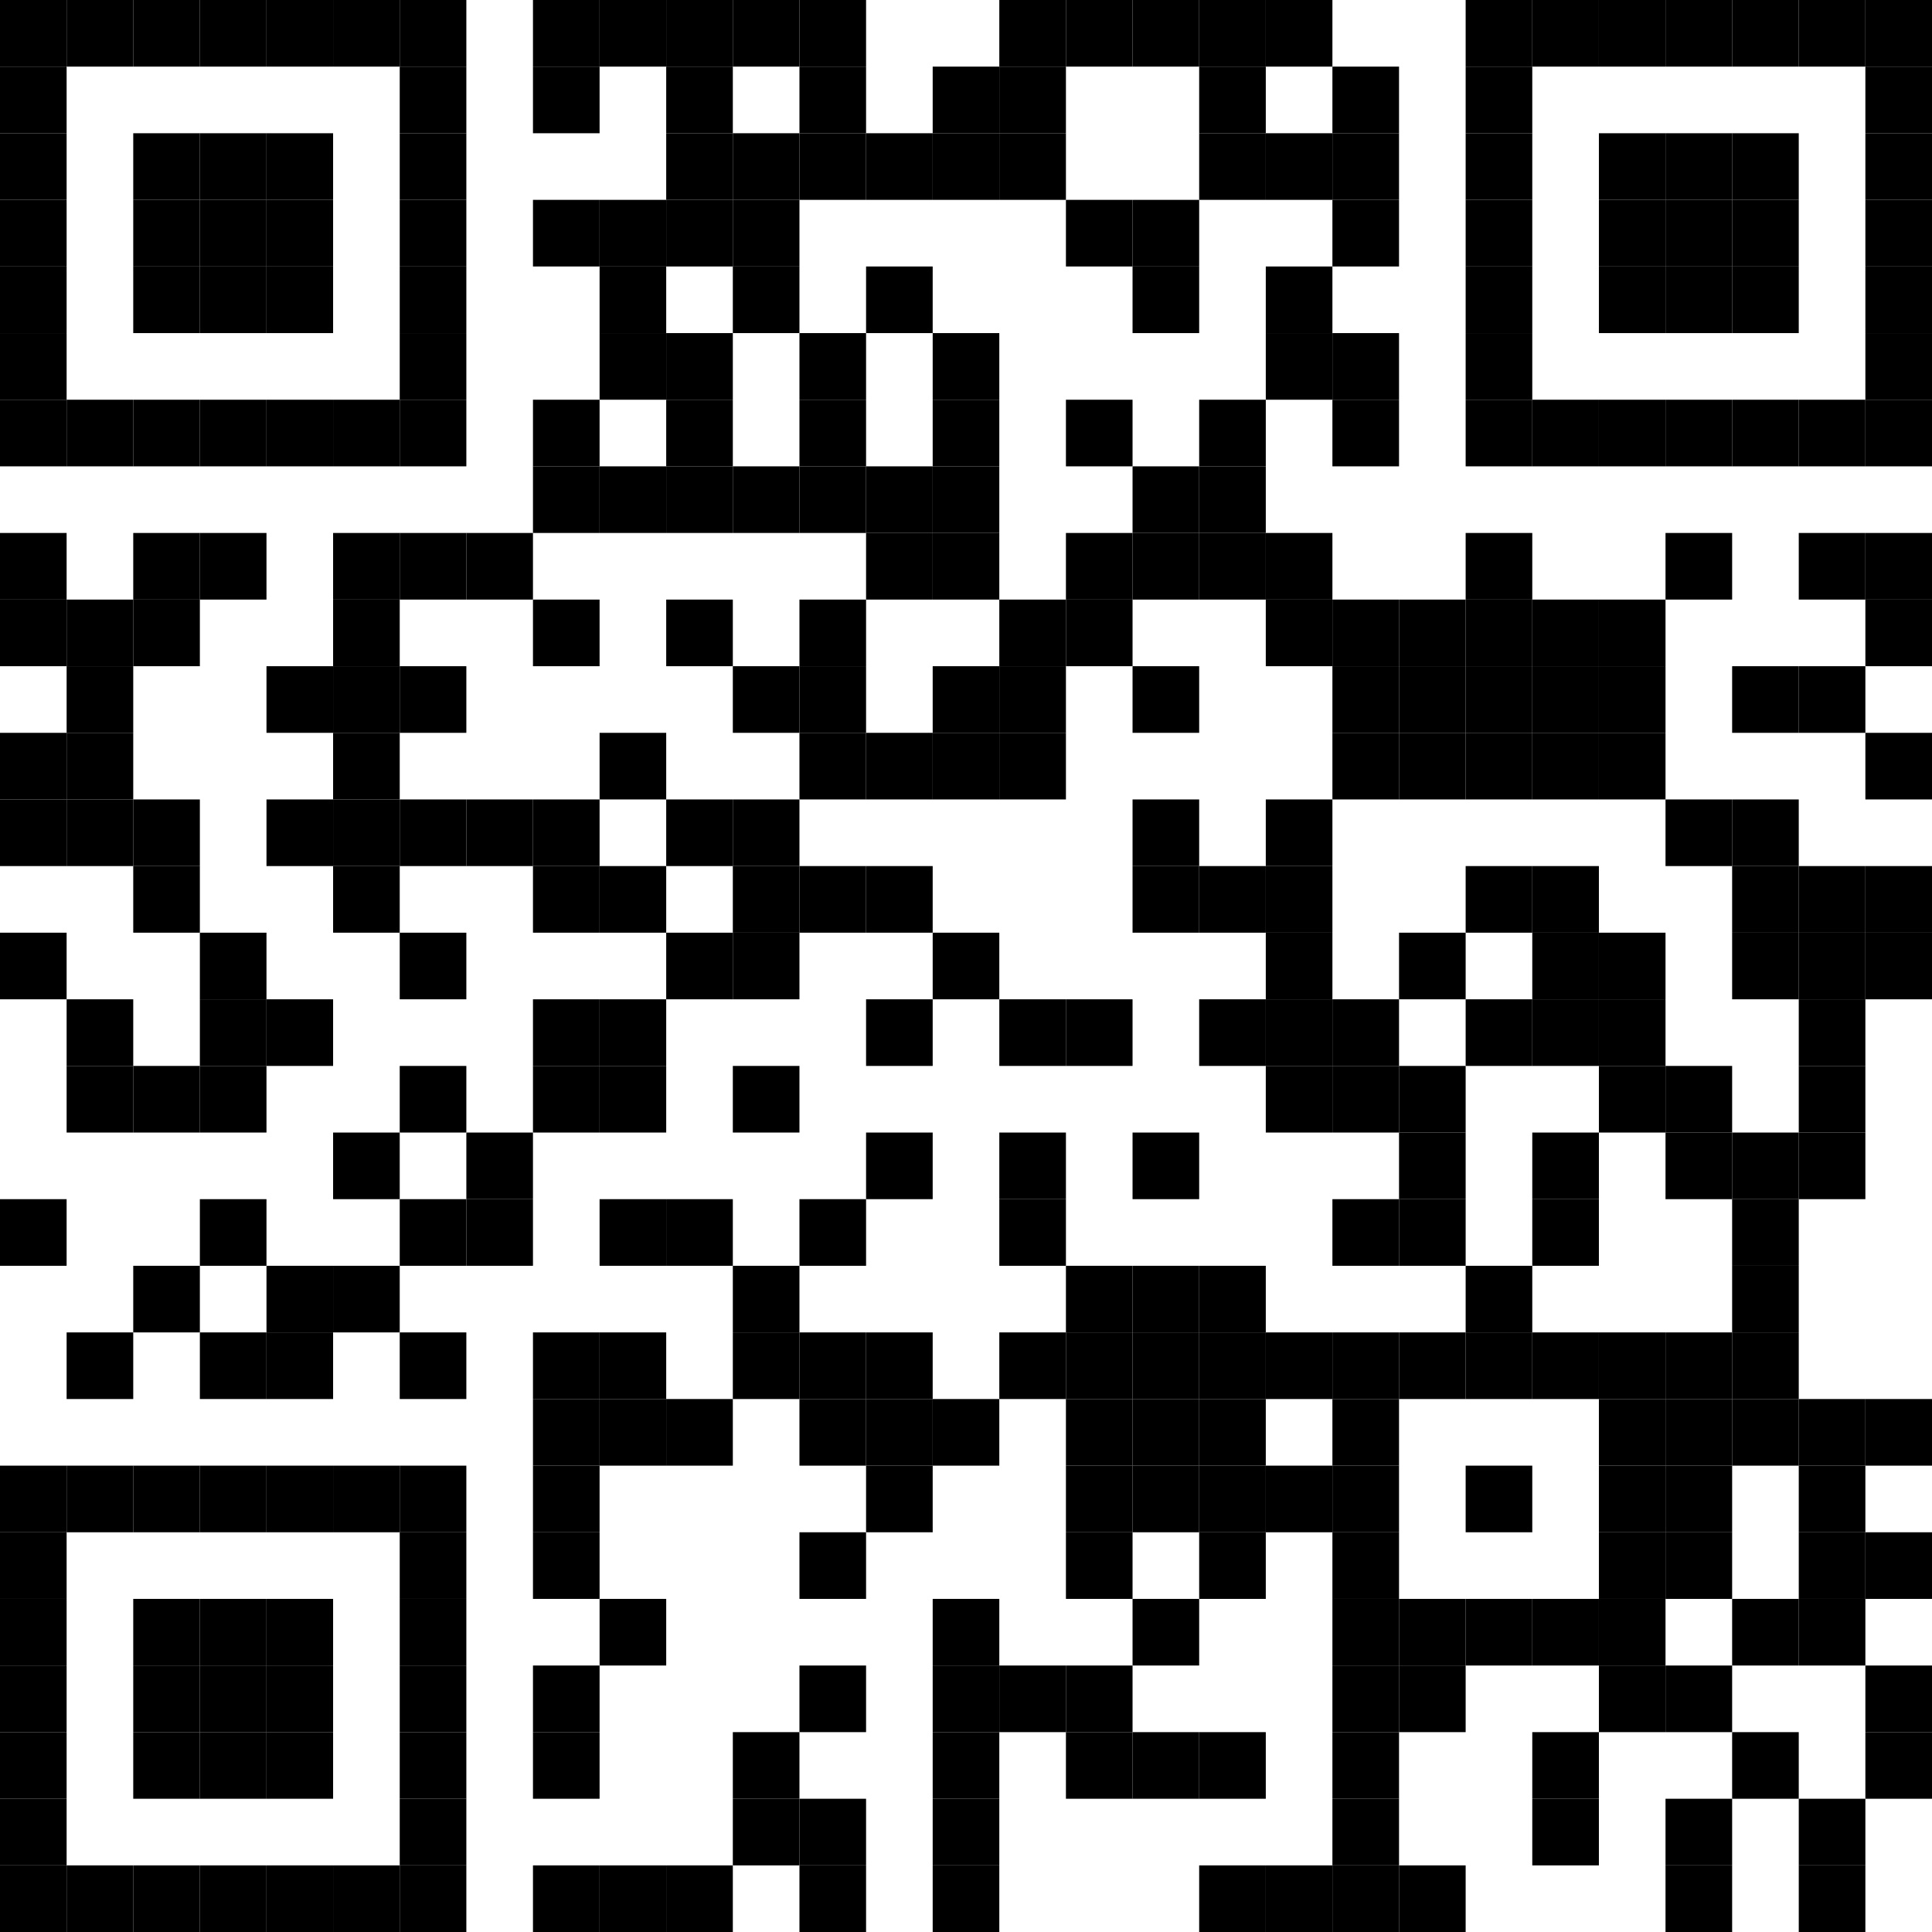
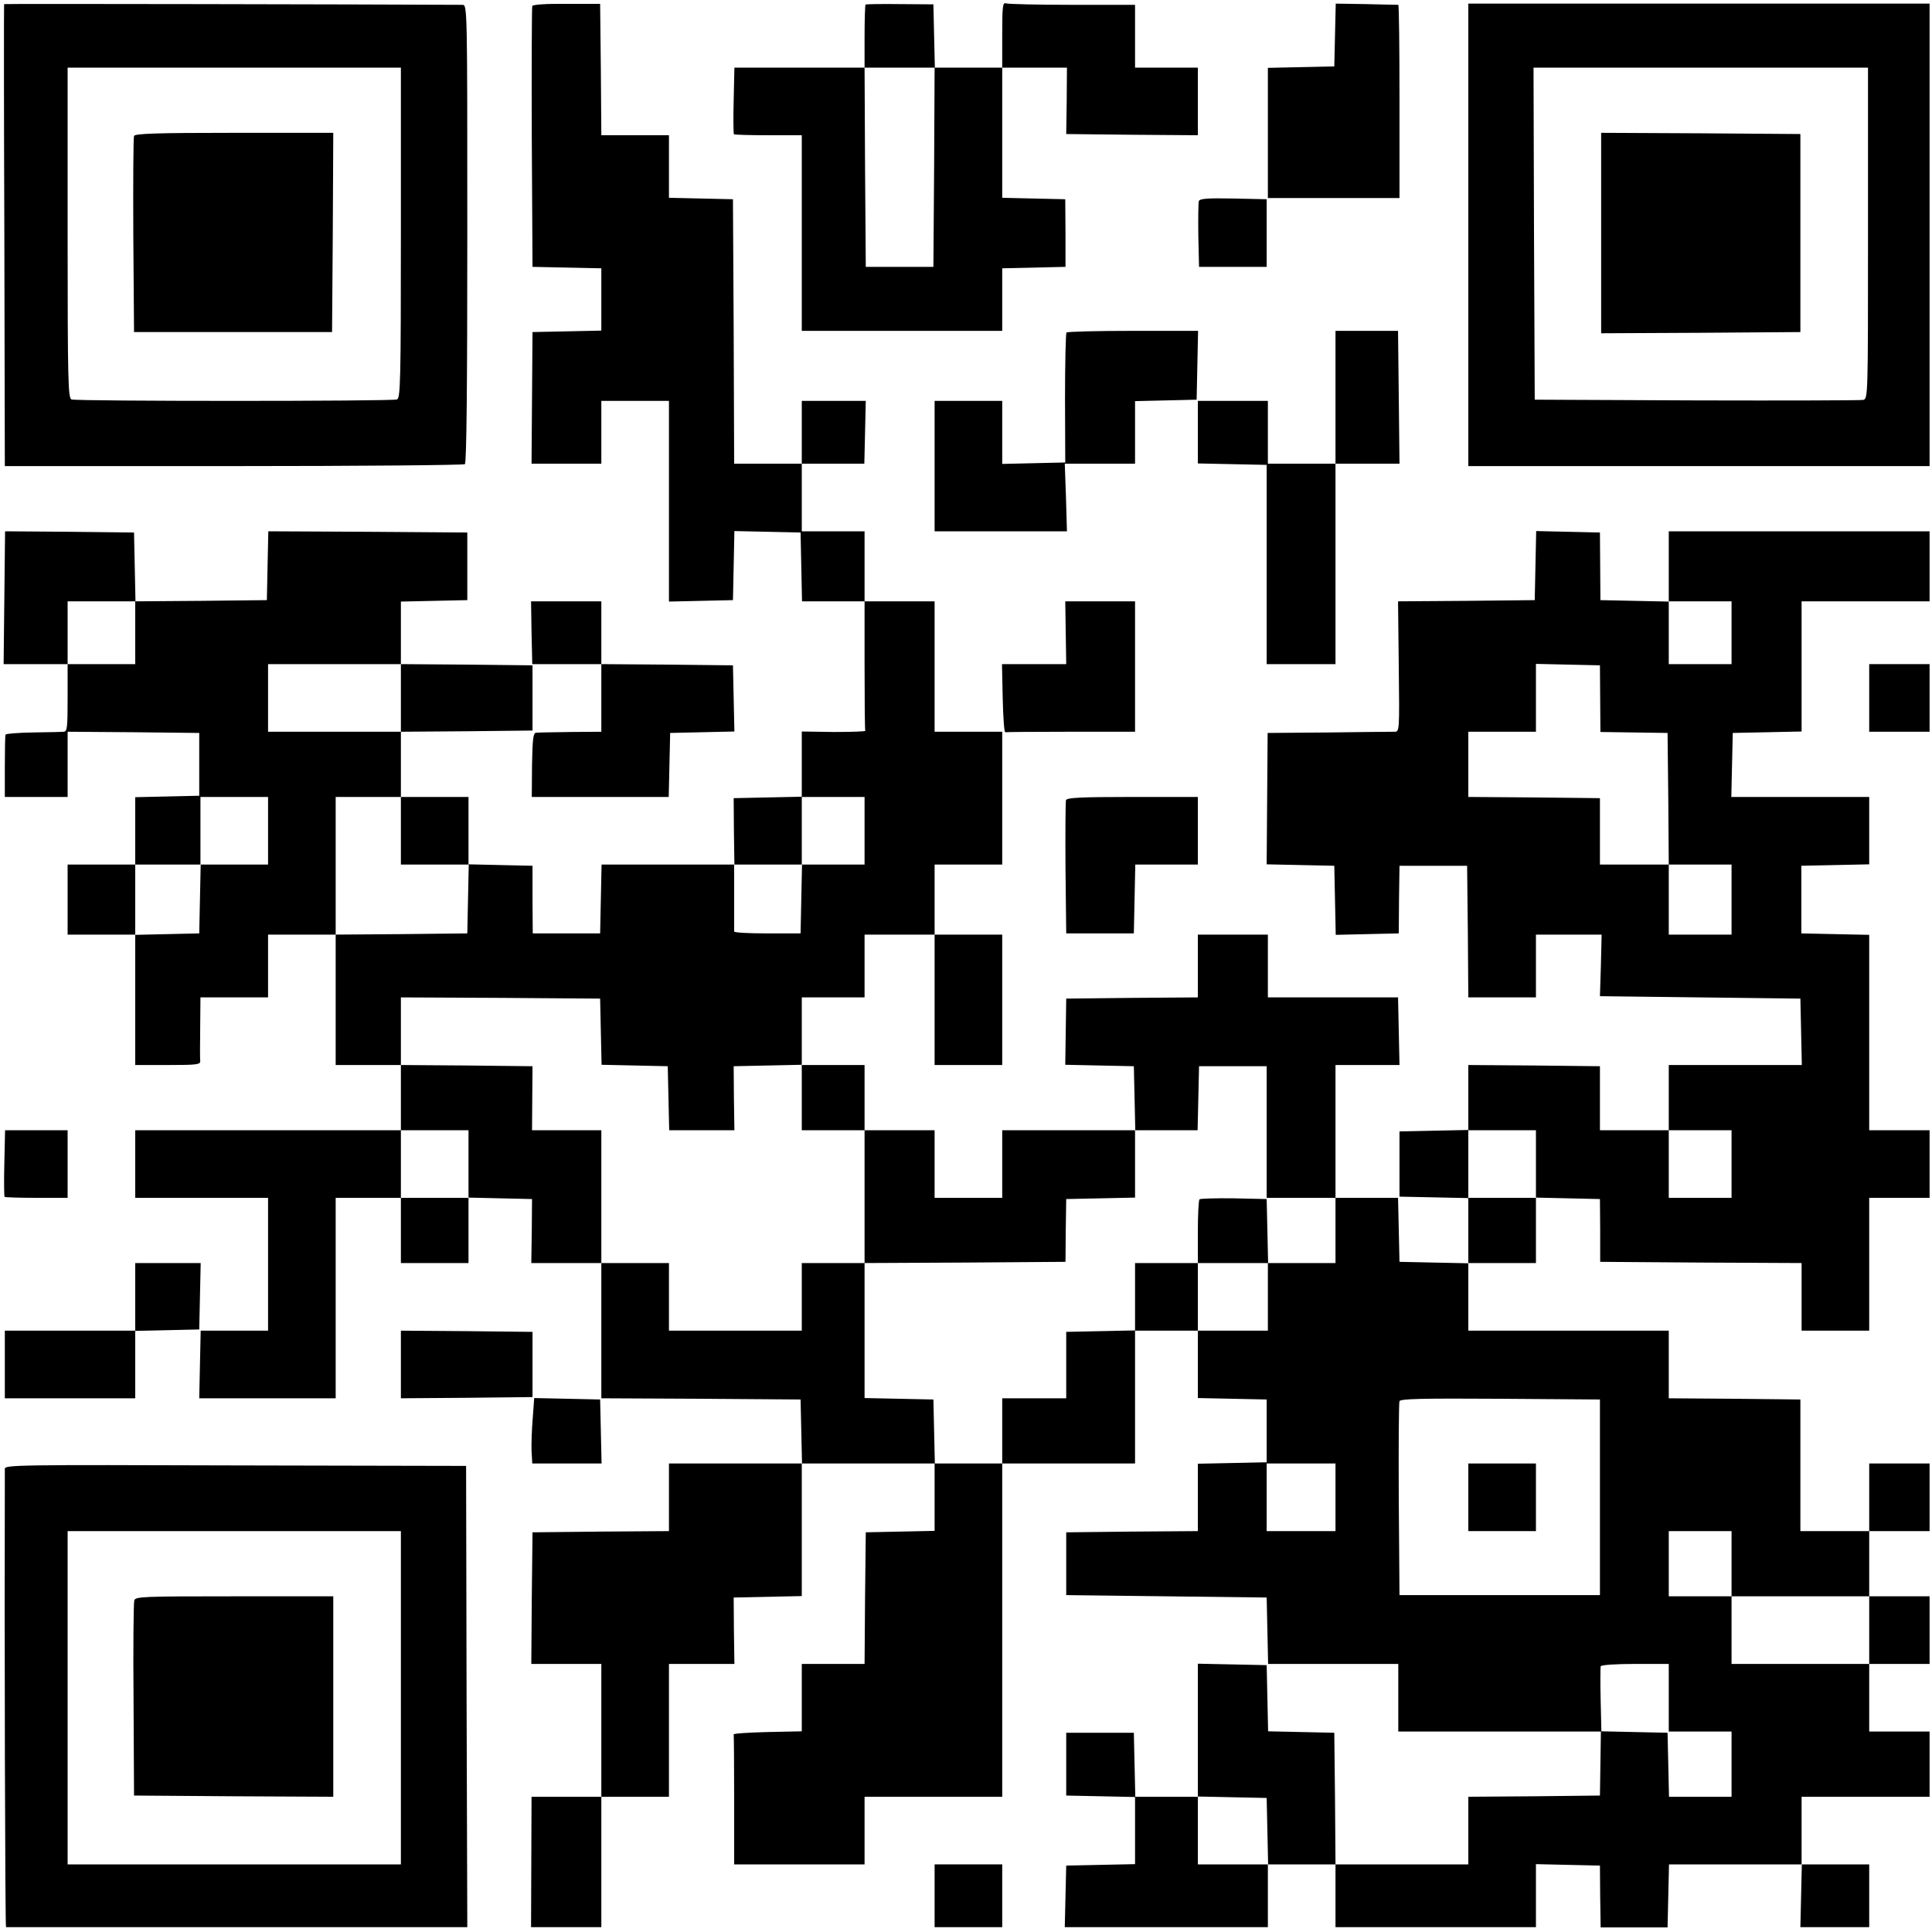
- <svg xmlns="http://www.w3.org/2000/svg" width="174" height="174" version="1.1">
-   <g id="elements" fill="black" stroke="none">
-     <rect x="0" y="0" width="6" height="6" />
-     <rect x="6" y="0" width="6" height="6" />
-     <rect x="12" y="0" width="6" height="6" />
-     <rect x="18" y="0" width="6" height="6" />
-     <rect x="24" y="0" width="6" height="6" />
-     <rect x="30" y="0" width="6" height="6" />
-     <rect x="36" y="0" width="6" height="6" />
-     <rect x="48" y="0" width="6" height="6" />
-     <rect x="54" y="0" width="6" height="6" />
-     <rect x="60" y="0" width="6" height="6" />
-     <rect x="66" y="0" width="6" height="6" />
-     <rect x="72" y="0" width="6" height="6" />
-     <rect x="90" y="0" width="6" height="6" />
-     <rect x="96" y="0" width="6" height="6" />
-     <rect x="102" y="0" width="6" height="6" />
-     <rect x="108" y="0" width="6" height="6" />
-     <rect x="114" y="0" width="6" height="6" />
-     <rect x="132" y="0" width="6" height="6" />
-     <rect x="138" y="0" width="6" height="6" />
-     <rect x="144" y="0" width="6" height="6" />
-     <rect x="150" y="0" width="6" height="6" />
-     <rect x="156" y="0" width="6" height="6" />
-     <rect x="162" y="0" width="6" height="6" />
-     <rect x="168" y="0" width="6" height="6" />
-     <rect x="0" y="6" width="6" height="6" />
-     <rect x="36" y="6" width="6" height="6" />
-     <rect x="48" y="6" width="6" height="6" />
-     <rect x="60" y="6" width="6" height="6" />
-     <rect x="72" y="6" width="6" height="6" />
-     <rect x="84" y="6" width="6" height="6" />
-     <rect x="90" y="6" width="6" height="6" />
-     <rect x="108" y="6" width="6" height="6" />
-     <rect x="120" y="6" width="6" height="6" />
-     <rect x="132" y="6" width="6" height="6" />
-     <rect x="168" y="6" width="6" height="6" />
-     <rect x="0" y="12" width="6" height="6" />
-     <rect x="12" y="12" width="6" height="6" />
-     <rect x="18" y="12" width="6" height="6" />
-     <rect x="24" y="12" width="6" height="6" />
-     <rect x="36" y="12" width="6" height="6" />
-     <rect x="60" y="12" width="6" height="6" />
-     <rect x="66" y="12" width="6" height="6" />
-     <rect x="72" y="12" width="6" height="6" />
-     <rect x="78" y="12" width="6" height="6" />
-     <rect x="84" y="12" width="6" height="6" />
-     <rect x="90" y="12" width="6" height="6" />
-     <rect x="108" y="12" width="6" height="6" />
-     <rect x="114" y="12" width="6" height="6" />
-     <rect x="120" y="12" width="6" height="6" />
-     <rect x="132" y="12" width="6" height="6" />
-     <rect x="144" y="12" width="6" height="6" />
-     <rect x="150" y="12" width="6" height="6" />
-     <rect x="156" y="12" width="6" height="6" />
-     <rect x="168" y="12" width="6" height="6" />
-     <rect x="0" y="18" width="6" height="6" />
-     <rect x="12" y="18" width="6" height="6" />
-     <rect x="18" y="18" width="6" height="6" />
-     <rect x="24" y="18" width="6" height="6" />
-     <rect x="36" y="18" width="6" height="6" />
-     <rect x="48" y="18" width="6" height="6" />
-     <rect x="54" y="18" width="6" height="6" />
-     <rect x="60" y="18" width="6" height="6" />
-     <rect x="66" y="18" width="6" height="6" />
-     <rect x="96" y="18" width="6" height="6" />
-     <rect x="102" y="18" width="6" height="6" />
-     <rect x="120" y="18" width="6" height="6" />
-     <rect x="132" y="18" width="6" height="6" />
-     <rect x="144" y="18" width="6" height="6" />
-     <rect x="150" y="18" width="6" height="6" />
-     <rect x="156" y="18" width="6" height="6" />
-     <rect x="168" y="18" width="6" height="6" />
-     <rect x="0" y="24" width="6" height="6" />
-     <rect x="12" y="24" width="6" height="6" />
-     <rect x="18" y="24" width="6" height="6" />
-     <rect x="24" y="24" width="6" height="6" />
-     <rect x="36" y="24" width="6" height="6" />
-     <rect x="54" y="24" width="6" height="6" />
-     <rect x="66" y="24" width="6" height="6" />
-     <rect x="78" y="24" width="6" height="6" />
-     <rect x="102" y="24" width="6" height="6" />
-     <rect x="114" y="24" width="6" height="6" />
-     <rect x="132" y="24" width="6" height="6" />
-     <rect x="144" y="24" width="6" height="6" />
-     <rect x="150" y="24" width="6" height="6" />
-     <rect x="156" y="24" width="6" height="6" />
-     <rect x="168" y="24" width="6" height="6" />
-     <rect x="0" y="30" width="6" height="6" />
-     <rect x="36" y="30" width="6" height="6" />
-     <rect x="54" y="30" width="6" height="6" />
-     <rect x="60" y="30" width="6" height="6" />
-     <rect x="72" y="30" width="6" height="6" />
-     <rect x="84" y="30" width="6" height="6" />
-     <rect x="114" y="30" width="6" height="6" />
-     <rect x="120" y="30" width="6" height="6" />
-     <rect x="132" y="30" width="6" height="6" />
-     <rect x="168" y="30" width="6" height="6" />
-     <rect x="0" y="36" width="6" height="6" />
-     <rect x="6" y="36" width="6" height="6" />
-     <rect x="12" y="36" width="6" height="6" />
-     <rect x="18" y="36" width="6" height="6" />
-     <rect x="24" y="36" width="6" height="6" />
-     <rect x="30" y="36" width="6" height="6" />
-     <rect x="36" y="36" width="6" height="6" />
-     <rect x="48" y="36" width="6" height="6" />
-     <rect x="60" y="36" width="6" height="6" />
-     <rect x="72" y="36" width="6" height="6" />
-     <rect x="84" y="36" width="6" height="6" />
-     <rect x="96" y="36" width="6" height="6" />
-     <rect x="108" y="36" width="6" height="6" />
-     <rect x="120" y="36" width="6" height="6" />
-     <rect x="132" y="36" width="6" height="6" />
-     <rect x="138" y="36" width="6" height="6" />
-     <rect x="144" y="36" width="6" height="6" />
-     <rect x="150" y="36" width="6" height="6" />
-     <rect x="156" y="36" width="6" height="6" />
-     <rect x="162" y="36" width="6" height="6" />
-     <rect x="168" y="36" width="6" height="6" />
-     <rect x="48" y="42" width="6" height="6" />
-     <rect x="54" y="42" width="6" height="6" />
-     <rect x="60" y="42" width="6" height="6" />
-     <rect x="66" y="42" width="6" height="6" />
-     <rect x="72" y="42" width="6" height="6" />
-     <rect x="78" y="42" width="6" height="6" />
-     <rect x="84" y="42" width="6" height="6" />
-     <rect x="102" y="42" width="6" height="6" />
-     <rect x="108" y="42" width="6" height="6" />
-     <rect x="0" y="48" width="6" height="6" />
-     <rect x="12" y="48" width="6" height="6" />
-     <rect x="18" y="48" width="6" height="6" />
-     <rect x="30" y="48" width="6" height="6" />
-     <rect x="36" y="48" width="6" height="6" />
-     <rect x="42" y="48" width="6" height="6" />
-     <rect x="78" y="48" width="6" height="6" />
-     <rect x="84" y="48" width="6" height="6" />
-     <rect x="96" y="48" width="6" height="6" />
-     <rect x="102" y="48" width="6" height="6" />
-     <rect x="108" y="48" width="6" height="6" />
-     <rect x="114" y="48" width="6" height="6" />
-     <rect x="132" y="48" width="6" height="6" />
-     <rect x="150" y="48" width="6" height="6" />
-     <rect x="162" y="48" width="6" height="6" />
-     <rect x="168" y="48" width="6" height="6" />
-     <rect x="0" y="54" width="6" height="6" />
-     <rect x="6" y="54" width="6" height="6" />
-     <rect x="12" y="54" width="6" height="6" />
-     <rect x="30" y="54" width="6" height="6" />
-     <rect x="48" y="54" width="6" height="6" />
-     <rect x="60" y="54" width="6" height="6" />
-     <rect x="72" y="54" width="6" height="6" />
-     <rect x="90" y="54" width="6" height="6" />
-     <rect x="96" y="54" width="6" height="6" />
-     <rect x="114" y="54" width="6" height="6" />
-     <rect x="120" y="54" width="6" height="6" />
-     <rect x="126" y="54" width="6" height="6" />
-     <rect x="132" y="54" width="6" height="6" />
-     <rect x="138" y="54" width="6" height="6" />
-     <rect x="144" y="54" width="6" height="6" />
-     <rect x="168" y="54" width="6" height="6" />
-     <rect x="6" y="60" width="6" height="6" />
-     <rect x="24" y="60" width="6" height="6" />
-     <rect x="30" y="60" width="6" height="6" />
-     <rect x="36" y="60" width="6" height="6" />
-     <rect x="66" y="60" width="6" height="6" />
-     <rect x="72" y="60" width="6" height="6" />
-     <rect x="84" y="60" width="6" height="6" />
-     <rect x="90" y="60" width="6" height="6" />
-     <rect x="102" y="60" width="6" height="6" />
-     <rect x="120" y="60" width="6" height="6" />
-     <rect x="126" y="60" width="6" height="6" />
-     <rect x="132" y="60" width="6" height="6" />
-     <rect x="138" y="60" width="6" height="6" />
-     <rect x="144" y="60" width="6" height="6" />
-     <rect x="156" y="60" width="6" height="6" />
-     <rect x="162" y="60" width="6" height="6" />
-     <rect x="0" y="66" width="6" height="6" />
-     <rect x="6" y="66" width="6" height="6" />
-     <rect x="30" y="66" width="6" height="6" />
-     <rect x="54" y="66" width="6" height="6" />
-     <rect x="72" y="66" width="6" height="6" />
-     <rect x="78" y="66" width="6" height="6" />
-     <rect x="84" y="66" width="6" height="6" />
-     <rect x="90" y="66" width="6" height="6" />
-     <rect x="120" y="66" width="6" height="6" />
-     <rect x="126" y="66" width="6" height="6" />
-     <rect x="132" y="66" width="6" height="6" />
-     <rect x="138" y="66" width="6" height="6" />
-     <rect x="144" y="66" width="6" height="6" />
-     <rect x="168" y="66" width="6" height="6" />
-     <rect x="0" y="72" width="6" height="6" />
-     <rect x="6" y="72" width="6" height="6" />
-     <rect x="12" y="72" width="6" height="6" />
-     <rect x="24" y="72" width="6" height="6" />
-     <rect x="30" y="72" width="6" height="6" />
-     <rect x="36" y="72" width="6" height="6" />
-     <rect x="42" y="72" width="6" height="6" />
-     <rect x="48" y="72" width="6" height="6" />
-     <rect x="60" y="72" width="6" height="6" />
-     <rect x="66" y="72" width="6" height="6" />
-     <rect x="102" y="72" width="6" height="6" />
-     <rect x="114" y="72" width="6" height="6" />
-     <rect x="150" y="72" width="6" height="6" />
-     <rect x="156" y="72" width="6" height="6" />
-     <rect x="12" y="78" width="6" height="6" />
-     <rect x="30" y="78" width="6" height="6" />
-     <rect x="48" y="78" width="6" height="6" />
-     <rect x="54" y="78" width="6" height="6" />
-     <rect x="66" y="78" width="6" height="6" />
-     <rect x="72" y="78" width="6" height="6" />
-     <rect x="78" y="78" width="6" height="6" />
-     <rect x="102" y="78" width="6" height="6" />
-     <rect x="108" y="78" width="6" height="6" />
-     <rect x="114" y="78" width="6" height="6" />
-     <rect x="132" y="78" width="6" height="6" />
-     <rect x="138" y="78" width="6" height="6" />
-     <rect x="156" y="78" width="6" height="6" />
-     <rect x="162" y="78" width="6" height="6" />
-     <rect x="168" y="78" width="6" height="6" />
-     <rect x="0" y="84" width="6" height="6" />
-     <rect x="18" y="84" width="6" height="6" />
-     <rect x="36" y="84" width="6" height="6" />
-     <rect x="60" y="84" width="6" height="6" />
-     <rect x="66" y="84" width="6" height="6" />
-     <rect x="84" y="84" width="6" height="6" />
-     <rect x="114" y="84" width="6" height="6" />
-     <rect x="126" y="84" width="6" height="6" />
-     <rect x="138" y="84" width="6" height="6" />
-     <rect x="144" y="84" width="6" height="6" />
-     <rect x="156" y="84" width="6" height="6" />
-     <rect x="162" y="84" width="6" height="6" />
-     <rect x="168" y="84" width="6" height="6" />
-     <rect x="6" y="90" width="6" height="6" />
-     <rect x="18" y="90" width="6" height="6" />
-     <rect x="24" y="90" width="6" height="6" />
-     <rect x="48" y="90" width="6" height="6" />
-     <rect x="54" y="90" width="6" height="6" />
-     <rect x="78" y="90" width="6" height="6" />
-     <rect x="90" y="90" width="6" height="6" />
-     <rect x="96" y="90" width="6" height="6" />
-     <rect x="108" y="90" width="6" height="6" />
-     <rect x="114" y="90" width="6" height="6" />
-     <rect x="120" y="90" width="6" height="6" />
-     <rect x="132" y="90" width="6" height="6" />
-     <rect x="138" y="90" width="6" height="6" />
-     <rect x="144" y="90" width="6" height="6" />
-     <rect x="162" y="90" width="6" height="6" />
-     <rect x="6" y="96" width="6" height="6" />
-     <rect x="12" y="96" width="6" height="6" />
-     <rect x="18" y="96" width="6" height="6" />
-     <rect x="36" y="96" width="6" height="6" />
-     <rect x="48" y="96" width="6" height="6" />
-     <rect x="54" y="96" width="6" height="6" />
-     <rect x="66" y="96" width="6" height="6" />
-     <rect x="114" y="96" width="6" height="6" />
-     <rect x="120" y="96" width="6" height="6" />
-     <rect x="126" y="96" width="6" height="6" />
-     <rect x="144" y="96" width="6" height="6" />
-     <rect x="150" y="96" width="6" height="6" />
-     <rect x="162" y="96" width="6" height="6" />
-     <rect x="30" y="102" width="6" height="6" />
-     <rect x="42" y="102" width="6" height="6" />
-     <rect x="78" y="102" width="6" height="6" />
-     <rect x="90" y="102" width="6" height="6" />
-     <rect x="102" y="102" width="6" height="6" />
-     <rect x="126" y="102" width="6" height="6" />
-     <rect x="138" y="102" width="6" height="6" />
-     <rect x="150" y="102" width="6" height="6" />
-     <rect x="156" y="102" width="6" height="6" />
-     <rect x="162" y="102" width="6" height="6" />
-     <rect x="0" y="108" width="6" height="6" />
-     <rect x="18" y="108" width="6" height="6" />
-     <rect x="36" y="108" width="6" height="6" />
-     <rect x="42" y="108" width="6" height="6" />
-     <rect x="54" y="108" width="6" height="6" />
-     <rect x="60" y="108" width="6" height="6" />
-     <rect x="72" y="108" width="6" height="6" />
-     <rect x="90" y="108" width="6" height="6" />
-     <rect x="120" y="108" width="6" height="6" />
-     <rect x="126" y="108" width="6" height="6" />
-     <rect x="138" y="108" width="6" height="6" />
-     <rect x="156" y="108" width="6" height="6" />
-     <rect x="12" y="114" width="6" height="6" />
-     <rect x="24" y="114" width="6" height="6" />
-     <rect x="30" y="114" width="6" height="6" />
-     <rect x="66" y="114" width="6" height="6" />
-     <rect x="96" y="114" width="6" height="6" />
-     <rect x="102" y="114" width="6" height="6" />
-     <rect x="108" y="114" width="6" height="6" />
-     <rect x="132" y="114" width="6" height="6" />
-     <rect x="156" y="114" width="6" height="6" />
-     <rect x="6" y="120" width="6" height="6" />
-     <rect x="18" y="120" width="6" height="6" />
-     <rect x="24" y="120" width="6" height="6" />
-     <rect x="36" y="120" width="6" height="6" />
-     <rect x="48" y="120" width="6" height="6" />
-     <rect x="54" y="120" width="6" height="6" />
-     <rect x="66" y="120" width="6" height="6" />
-     <rect x="72" y="120" width="6" height="6" />
-     <rect x="78" y="120" width="6" height="6" />
-     <rect x="90" y="120" width="6" height="6" />
-     <rect x="96" y="120" width="6" height="6" />
-     <rect x="102" y="120" width="6" height="6" />
-     <rect x="108" y="120" width="6" height="6" />
-     <rect x="114" y="120" width="6" height="6" />
-     <rect x="120" y="120" width="6" height="6" />
-     <rect x="126" y="120" width="6" height="6" />
-     <rect x="132" y="120" width="6" height="6" />
-     <rect x="138" y="120" width="6" height="6" />
-     <rect x="144" y="120" width="6" height="6" />
-     <rect x="150" y="120" width="6" height="6" />
-     <rect x="156" y="120" width="6" height="6" />
-     <rect x="48" y="126" width="6" height="6" />
-     <rect x="54" y="126" width="6" height="6" />
-     <rect x="60" y="126" width="6" height="6" />
-     <rect x="72" y="126" width="6" height="6" />
-     <rect x="78" y="126" width="6" height="6" />
-     <rect x="84" y="126" width="6" height="6" />
-     <rect x="96" y="126" width="6" height="6" />
-     <rect x="102" y="126" width="6" height="6" />
-     <rect x="108" y="126" width="6" height="6" />
-     <rect x="120" y="126" width="6" height="6" />
-     <rect x="144" y="126" width="6" height="6" />
-     <rect x="150" y="126" width="6" height="6" />
-     <rect x="156" y="126" width="6" height="6" />
-     <rect x="162" y="126" width="6" height="6" />
-     <rect x="168" y="126" width="6" height="6" />
-     <rect x="0" y="132" width="6" height="6" />
-     <rect x="6" y="132" width="6" height="6" />
-     <rect x="12" y="132" width="6" height="6" />
-     <rect x="18" y="132" width="6" height="6" />
-     <rect x="24" y="132" width="6" height="6" />
-     <rect x="30" y="132" width="6" height="6" />
-     <rect x="36" y="132" width="6" height="6" />
-     <rect x="48" y="132" width="6" height="6" />
-     <rect x="78" y="132" width="6" height="6" />
-     <rect x="96" y="132" width="6" height="6" />
-     <rect x="102" y="132" width="6" height="6" />
-     <rect x="108" y="132" width="6" height="6" />
-     <rect x="114" y="132" width="6" height="6" />
-     <rect x="120" y="132" width="6" height="6" />
-     <rect x="132" y="132" width="6" height="6" />
-     <rect x="144" y="132" width="6" height="6" />
-     <rect x="150" y="132" width="6" height="6" />
-     <rect x="162" y="132" width="6" height="6" />
-     <rect x="0" y="138" width="6" height="6" />
-     <rect x="36" y="138" width="6" height="6" />
-     <rect x="48" y="138" width="6" height="6" />
-     <rect x="72" y="138" width="6" height="6" />
-     <rect x="96" y="138" width="6" height="6" />
-     <rect x="108" y="138" width="6" height="6" />
-     <rect x="120" y="138" width="6" height="6" />
-     <rect x="144" y="138" width="6" height="6" />
-     <rect x="150" y="138" width="6" height="6" />
-     <rect x="162" y="138" width="6" height="6" />
-     <rect x="168" y="138" width="6" height="6" />
-     <rect x="0" y="144" width="6" height="6" />
-     <rect x="12" y="144" width="6" height="6" />
-     <rect x="18" y="144" width="6" height="6" />
-     <rect x="24" y="144" width="6" height="6" />
-     <rect x="36" y="144" width="6" height="6" />
-     <rect x="54" y="144" width="6" height="6" />
-     <rect x="84" y="144" width="6" height="6" />
-     <rect x="102" y="144" width="6" height="6" />
-     <rect x="120" y="144" width="6" height="6" />
-     <rect x="126" y="144" width="6" height="6" />
-     <rect x="132" y="144" width="6" height="6" />
-     <rect x="138" y="144" width="6" height="6" />
-     <rect x="144" y="144" width="6" height="6" />
-     <rect x="156" y="144" width="6" height="6" />
-     <rect x="162" y="144" width="6" height="6" />
-     <rect x="0" y="150" width="6" height="6" />
-     <rect x="12" y="150" width="6" height="6" />
-     <rect x="18" y="150" width="6" height="6" />
-     <rect x="24" y="150" width="6" height="6" />
-     <rect x="36" y="150" width="6" height="6" />
-     <rect x="48" y="150" width="6" height="6" />
-     <rect x="72" y="150" width="6" height="6" />
-     <rect x="84" y="150" width="6" height="6" />
-     <rect x="90" y="150" width="6" height="6" />
-     <rect x="96" y="150" width="6" height="6" />
-     <rect x="120" y="150" width="6" height="6" />
-     <rect x="126" y="150" width="6" height="6" />
-     <rect x="144" y="150" width="6" height="6" />
-     <rect x="150" y="150" width="6" height="6" />
-     <rect x="168" y="150" width="6" height="6" />
-     <rect x="0" y="156" width="6" height="6" />
-     <rect x="12" y="156" width="6" height="6" />
-     <rect x="18" y="156" width="6" height="6" />
-     <rect x="24" y="156" width="6" height="6" />
-     <rect x="36" y="156" width="6" height="6" />
-     <rect x="48" y="156" width="6" height="6" />
-     <rect x="66" y="156" width="6" height="6" />
-     <rect x="84" y="156" width="6" height="6" />
-     <rect x="96" y="156" width="6" height="6" />
-     <rect x="102" y="156" width="6" height="6" />
-     <rect x="108" y="156" width="6" height="6" />
-     <rect x="120" y="156" width="6" height="6" />
-     <rect x="138" y="156" width="6" height="6" />
-     <rect x="156" y="156" width="6" height="6" />
-     <rect x="168" y="156" width="6" height="6" />
-     <rect x="0" y="162" width="6" height="6" />
-     <rect x="36" y="162" width="6" height="6" />
-     <rect x="66" y="162" width="6" height="6" />
-     <rect x="72" y="162" width="6" height="6" />
-     <rect x="84" y="162" width="6" height="6" />
-     <rect x="120" y="162" width="6" height="6" />
-     <rect x="138" y="162" width="6" height="6" />
-     <rect x="150" y="162" width="6" height="6" />
-     <rect x="162" y="162" width="6" height="6" />
-     <rect x="0" y="168" width="6" height="6" />
-     <rect x="6" y="168" width="6" height="6" />
-     <rect x="12" y="168" width="6" height="6" />
-     <rect x="18" y="168" width="6" height="6" />
-     <rect x="24" y="168" width="6" height="6" />
-     <rect x="30" y="168" width="6" height="6" />
-     <rect x="36" y="168" width="6" height="6" />
-     <rect x="48" y="168" width="6" height="6" />
-     <rect x="54" y="168" width="6" height="6" />
-     <rect x="60" y="168" width="6" height="6" />
-     <rect x="72" y="168" width="6" height="6" />
-     <rect x="84" y="168" width="6" height="6" />
-     <rect x="108" y="168" width="6" height="6" />
-     <rect x="114" y="168" width="6" height="6" />
-     <rect x="120" y="168" width="6" height="6" />
-     <rect x="126" y="168" width="6" height="6" />
-     <rect x="150" y="168" width="6" height="6" />
-     <rect x="162" y="168" width="6" height="6" />
+ <svg xmlns="http://www.w3.org/2000/svg" version="1.0" width="800pt" height="800pt" viewBox="0 0 800 800" preserveAspectRatio="xMidYMid meet">
+   <g transform="translate(0,800) scale(0.1,-0.1)" fill="#000000" stroke="none">
+     <path d="M17 7983 c-1 -1 -1 -431 1 -957 l2 -956 948 0 c521 0 952 4 957 8 7 5 10 334 10 955 0 940 0 947 -20 947 -356 2 -1897 5 -1898 3z m1643 -947 c0 -614 -2 -684 -16 -690 -20 -8 -1328 -8 -1348 0 -14 6 -16 76 -16 690 l0 684 690 0 690 0 0 -684z" />
+     <path d="M555 7437 c-3 -6 -4 -192 -3 -412 l3 -400 410 0 410 0 3 413 2 412 -410 0 c-320 0 -412 -3 -415 -13z" />
+     <path d="M2204 7975 c-2 -5 -3 -251 -2 -545 l3 -535 143 -3 142 -3 0 -129 0 -129 -142 -3 -143 -3 -2 -272 -2 -273 144 0 145 0 0 130 0 130 140 0 140 0 0 -415 0 -416 133 3 132 3 3 143 3 143 137 -3 137 -3 3 -142 3 -143 129 0 130 0 0 -265 c0 -146 1 -268 3 -271 1 -3 -58 -5 -130 -5 l-133 2 0 -135 0 -135 -141 -3 -141 -3 1 -137 2 -138 -275 0 -275 0 -3 -143 -3 -142 -140 0 -139 0 -1 140 0 140 -132 3 -133 3 0 139 0 140 -140 0 -140 0 0 135 0 135 273 2 272 3 0 135 0 135 -272 3 -273 2 0 130 0 129 138 3 137 3 0 140 0 140 -412 3 -412 2 -3 -142 -3 -143 -272 -3 -272 -2 -3 142 -3 143 -267 3 -267 2 -3 -275 -3 -275 133 0 132 0 0 -140 c0 -126 -2 -140 -17 -140 -10 -1 -67 -2 -128 -3 -60 -1 -111 -5 -112 -9 -2 -5 -3 -64 -3 -133 l0 -125 130 0 130 0 0 135 0 135 272 -2 273 -3 0 -130 0 -130 -132 -3 -133 -3 0 -139 0 -140 -140 0 -140 0 0 -145 0 -145 140 0 140 0 0 -270 0 -270 136 0 c123 0 135 2 133 18 -1 9 -1 72 0 140 l1 122 140 0 140 0 0 130 0 130 140 0 140 0 0 -270 0 -270 135 0 135 0 0 -135 0 -135 -550 0 -550 0 0 -140 0 -140 275 0 275 0 0 -275 0 -275 -139 0 -140 0 -3 -140 -3 -140 283 0 282 0 0 415 0 415 135 0 135 0 0 -135 0 -135 140 0 140 0 0 135 0 136 132 -3 131 -3 -1 -132 -2 -133 145 0 145 0 0 -280 0 -280 413 -2 412 -3 3 -132 3 -133 -276 0 -275 0 0 -140 0 -140 -282 -2 -283 -3 -3 -272 -2 -273 145 0 145 0 0 -275 0 -275 -144 0 -145 0 -1 -270 -1 -270 146 0 145 0 0 270 0 270 140 0 140 0 0 275 0 275 135 0 136 0 -2 138 -1 137 141 3 141 3 0 274 0 275 275 0 275 0 0 -140 0 -139 -142 -3 -143 -3 -3 -272 -2 -273 -130 0 -130 0 0 -140 0 -139 -142 -3 c-79 -2 -142 -6 -140 -10 1 -5 2 -127 2 -273 l0 -265 270 0 270 0 0 140 0 140 285 0 285 0 0 690 0 690 275 0 275 0 0 275 0 275 130 0 130 0 0 -140 0 -139 143 -3 142 -3 0 -130 0 -130 -142 -3 -143 -3 0 -139 0 -140 -272 -2 -273 -3 0 -130 0 -130 415 -5 415 -5 3 -137 3 -138 269 0 270 0 0 -140 0 -140 419 0 420 0 -2 -132 -2 -133 -272 -3 -273 -2 0 -140 0 -140 -275 0 -275 0 -2 273 -3 272 -137 3 -137 3 -3 137 -3 137 -142 3 -143 3 0 -276 0 -275 -130 0 -129 0 -3 133 -3 132 -140 0 -140 0 0 -130 0 -130 143 -3 142 -3 0 -139 0 -139 -142 -3 -143 -3 -3 -127 -3 -128 420 0 421 0 0 130 0 130 140 0 140 0 0 -130 0 -130 415 0 415 0 0 130 0 131 133 -3 132 -3 1 -128 2 -128 138 0 139 0 3 130 3 131 275 0 275 0 -3 -130 -3 -130 143 0 142 0 0 130 0 130 -140 0 -140 0 0 140 0 140 265 0 265 0 0 135 0 135 -125 0 -125 0 0 140 0 140 125 0 125 0 0 140 0 140 -125 0 -125 0 0 135 0 135 125 0 125 0 0 140 0 140 -125 0 -125 0 0 -140 0 -140 -142 0 -143 0 0 272 0 273 -272 3 -273 2 0 140 0 140 -415 0 -415 0 0 140 0 140 140 0 140 0 0 135 0 136 133 -3 132 -3 1 -130 0 -130 417 -3 417 -2 0 -140 0 -140 140 0 140 0 0 275 0 275 125 0 125 0 0 140 0 140 -125 0 -125 0 0 405 0 404 -141 3 -140 3 0 140 0 140 140 3 141 3 0 139 0 140 -285 0 -286 0 3 133 3 132 143 3 142 3 0 269 0 270 265 0 265 0 0 145 0 145 -540 0 -540 0 0 -145 0 -146 -142 3 -141 3 -1 140 -1 140 -132 3 -132 3 -3 -143 -3 -143 -283 -3 -283 -2 3 -270 c3 -264 3 -270 -17 -270 -11 0 -134 -1 -273 -3 l-253 -2 -2 -272 -2 -272 140 -3 140 -3 3 -143 3 -143 130 3 131 3 1 140 2 140 140 0 140 0 3 -272 2 -273 140 0 140 0 0 130 0 130 136 0 136 0 -3 -127 -4 -128 415 -5 415 -5 3 -137 3 -138 -276 0 -275 0 0 -135 0 -135 -142 0 -143 0 0 132 0 133 -272 3 -273 2 0 -135 0 -134 -142 -3 -143 -3 0 -135 0 -135 143 -3 142 -3 0 -135 0 -135 -142 3 -143 3 -3 133 -3 132 -129 0 -130 0 0 275 0 275 133 0 132 0 -3 140 -3 140 -270 0 -269 0 0 130 0 130 -145 0 -145 0 0 -130 0 -130 -272 -2 -273 -3 -2 -137 -2 -137 142 -3 142 -3 3 -132 3 -133 -276 0 -275 0 0 -140 0 -140 -140 0 -140 0 0 140 0 140 -145 0 -145 0 0 135 0 135 -130 0 -130 0 0 140 0 140 130 0 130 0 0 130 0 130 145 0 145 0 0 -270 0 -270 140 0 140 0 0 270 0 270 -140 0 -140 0 0 145 0 145 140 0 140 0 0 275 0 275 -140 0 -140 0 0 270 0 270 -145 0 -145 0 0 145 0 145 -130 0 -130 0 0 140 0 140 129 0 130 0 3 130 3 130 -132 0 -133 0 0 -130 0 -130 -140 0 -140 0 -2 548 -3 547 -132 3 -133 3 0 129 0 130 -140 0 -140 0 -2 272 -3 272 -139 0 c-84 1 -140 -3 -142 -9z m-1644 -2595 l0 -130 -140 0 -140 0 0 130 0 130 140 0 140 0 0 -130z m6610 0 l0 -130 -130 0 -130 0 0 130 0 130 130 0 130 0 0 -130z m-5510 -270 l0 -140 -275 0 -275 0 0 140 0 140 275 0 275 0 0 -140z m4966 -3 l1 -138 139 -2 139 -2 3 -272 2 -273 130 0 130 0 0 -145 0 -145 -130 0 -130 0 0 145 0 145 -142 0 -143 0 0 137 0 138 -272 3 -273 2 0 135 0 135 140 0 140 0 0 140 0 141 133 -3 132 -3 1 -138z m-5516 -547 l0 -140 -140 0 -139 0 -3 -142 -3 -143 -132 -3 -133 -3 0 146 0 145 135 0 135 0 0 140 0 140 140 0 140 0 0 -140z m550 0 l0 -140 140 0 141 0 -3 -142 -3 -143 -272 -3 -273 -2 0 285 0 285 135 0 135 0 0 -140z m1920 0 l0 -140 -130 0 -129 0 -3 -142 -3 -143 -137 0 c-76 0 -138 3 -138 8 0 4 0 68 0 142 l0 135 140 0 140 0 0 140 0 140 130 0 130 0 0 -140z m-1092 -832 l3 -137 137 -3 137 -3 3 -132 3 -133 135 0 135 0 -2 133 -1 132 141 3 141 3 0 -136 0 -135 130 0 130 0 0 -275 0 -275 416 2 416 3 1 130 2 130 143 3 142 3 0 139 0 140 130 0 129 0 3 133 3 132 140 0 140 0 0 -273 0 -272 143 0 142 0 0 -135 0 -135 -140 0 -140 0 0 -140 0 -140 -145 0 -145 0 0 140 0 140 -130 0 -130 0 0 -140 0 -139 -142 -3 -143 -3 0 -138 0 -137 -132 0 -133 0 0 -135 0 -135 -140 0 -139 0 -3 133 -3 132 -142 3 -143 3 0 279 0 280 -130 0 -130 0 0 -140 0 -140 -275 0 -275 0 0 140 0 140 -140 0 -140 0 0 275 0 275 -143 0 -144 0 1 133 1 132 -272 3 -273 2 0 140 0 140 413 -2 412 -3 3 -137z m-548 -548 l0 -140 -140 0 -140 0 0 140 0 140 140 0 140 0 0 -140z m4420 0 l0 -140 -140 0 -140 0 0 140 0 140 140 0 140 0 0 -140z m810 0 l0 -140 -130 0 -130 0 0 140 0 140 130 0 130 0 0 -140z m-545 -1380 l0 -405 -415 0 -415 0 -3 395 c-1 217 0 401 3 408 3 10 92 12 417 10 l413 -3 0 -405z m-1095 0 l0 -140 -142 0 -143 0 0 140 0 140 143 0 142 0 0 -140z m1640 -275 l0 -135 285 0 285 0 0 -140 0 -140 -285 0 -285 0 0 140 0 140 -130 0 -130 0 0 135 0 135 130 0 130 0 0 -135z m-260 -555 l0 -140 130 0 130 0 0 -135 0 -135 -130 0 -129 0 -3 133 -3 132 -137 3 -137 3 -3 129 c-2 72 -1 135 0 140 2 6 61 10 143 10 l139 0 0 -140z m-1662 -552 l3 -138 -146 0 -145 0 0 140 0 141 143 -3 142 -3 3 -137z" />
+     <path d="M4967 3034 c-4 -4 -7 -65 -7 -136 l0 -128 145 0 146 0 -3 133 -3 132 -136 3 c-74 1 -138 -1 -142 -4z" />
+     <path d="M6080 1800 l0 -140 140 0 140 0 0 140 0 140 -140 0 -140 0 0 -140z" />
+     <path d="M3584 7981 c-2 -2 -4 -62 -4 -133 l0 -128 -269 0 -270 0 -3 -136 c-2 -75 -1 -138 1 -140 2 -2 67 -4 143 -4 l138 0 0 -405 0 -405 415 0 415 0 0 130 0 129 131 3 131 3 0 140 -1 140 -131 3 -130 3 0 269 0 270 134 0 134 0 -1 -137 -2 -138 273 -3 272 -2 0 140 0 140 -130 0 -130 0 0 130 0 130 -259 0 c-143 0 -266 3 -275 6 -14 5 -16 -10 -16 -130 l0 -136 -140 0 -139 0 -3 131 -3 131 -138 1 c-76 1 -141 0 -143 -2z m284 -673 l-3 -413 -140 0 -140 0 -3 413 -2 412 145 0 145 0 -2 -412z" />
+     <path d="M5528 7855 l-3 -130 -137 -3 -138 -3 0 -269 0 -270 273 0 272 0 0 400 c0 220 -2 400 -5 400 -3 0 -62 1 -132 3 l-127 2 -3 -130z" />
+     <path d="M6080 7028 l0 -958 955 0 955 0 0 958 0 957 -955 0 -955 0 0 -957z m1655 7 c0 -678 0 -686 -20 -691 -11 -2 -321 -3 -690 -2 l-670 3 -3 688 -2 687 692 0 693 0 0 -685z" />
+     <path d="M6630 7035 l0 -415 413 2 412 3 0 410 0 410 -412 3 -413 2 0 -415z" />
+     <path d="M4964 7167 c-2 -7 -3 -71 -2 -143 l3 -129 140 0 140 0 0 140 0 140 -138 3 c-107 2 -139 0 -143 -11z" />
+     <path d="M4416 6623 c-3 -4 -6 -126 -6 -272 l1 -266 -130 -3 -131 -3 0 131 0 130 -140 0 -140 0 0 -270 0 -270 274 0 274 0 -4 140 -5 140 146 0 145 0 0 130 0 129 128 3 127 3 3 143 3 142 -269 0 c-148 0 -272 -3 -276 -7z" />
+     <path d="M5530 6355 l0 -275 -140 0 -140 0 0 130 0 130 -145 0 -145 0 0 -130 0 -129 143 -3 142 -3 0 -413 0 -412 143 0 142 0 0 415 0 415 133 0 132 0 -3 275 -3 275 -129 0 -130 0 0 -275z" />
+     <path d="M2201 5380 l3 -130 143 0 143 0 0 -140 0 -140 -127 -1 c-71 -1 -135 -2 -143 -3 -12 -1 -15 -24 -17 -133 l-1 -133 284 0 283 0 3 133 3 132 133 3 133 3 -3 137 -3 137 -272 3 -273 2 0 130 0 130 -146 0 -145 0 2 -130z" />
+     <path d="M4413 5380 l2 -130 -133 0 -133 0 3 -142 c2 -79 6 -142 11 -140 4 1 126 2 272 2 l265 0 0 270 0 270 -145 0 -144 0 2 -130z" />
+     <path d="M7740 5110 l0 -140 125 0 125 0 0 140 0 140 -125 0 -125 0 0 -140z" />
+     <path d="M4414 4687 c-2 -7 -3 -135 -2 -283 l3 -269 140 0 140 0 3 143 3 142 129 0 130 0 0 140 0 140 -270 0 c-214 0 -272 -3 -276 -13z" />
+     <path d="M18 3184 c-2 -75 -1 -138 1 -140 2 -2 62 -4 133 -4 l128 0 0 140 0 140 -129 0 -130 0 -3 -136z" />
+     <path d="M560 2630 l0 -140 -270 0 -270 0 0 -140 0 -140 270 0 270 0 0 140 0 139 133 3 132 3 3 138 3 137 -136 0 -135 0 0 -140z" />
+     <path d="M1660 2350 l0 -140 273 2 272 3 0 135 0 135 -272 3 -273 2 0 -140z" />
+     <path d="M2206 2128 c-4 -46 -6 -107 -5 -135 l3 -53 143 0 144 0 -3 133 -3 132 -136 3 -137 3 -6 -83z" />
+     <path d="M20 1918 c-2 -671 1 -1898 5 -1898 3 0 434 0 958 0 l952 0 -3 955 -2 955 -955 2 c-904 3 -955 2 -955 -14z m1640 -948 l0 -690 -690 0 -690 0 0 690 0 690 690 0 690 0 0 -690z" />
+     <path d="M556 1373 c-3 -10 -5 -196 -3 -413 l2 -395 413 -3 412 -2 0 415 0 415 -409 0 c-381 0 -410 -1 -415 -17z" />
+     <path d="M3870 150 l0 -130 140 0 140 0 0 130 0 130 -140 0 -140 0 0 -130z" />
  </g>
</svg>
